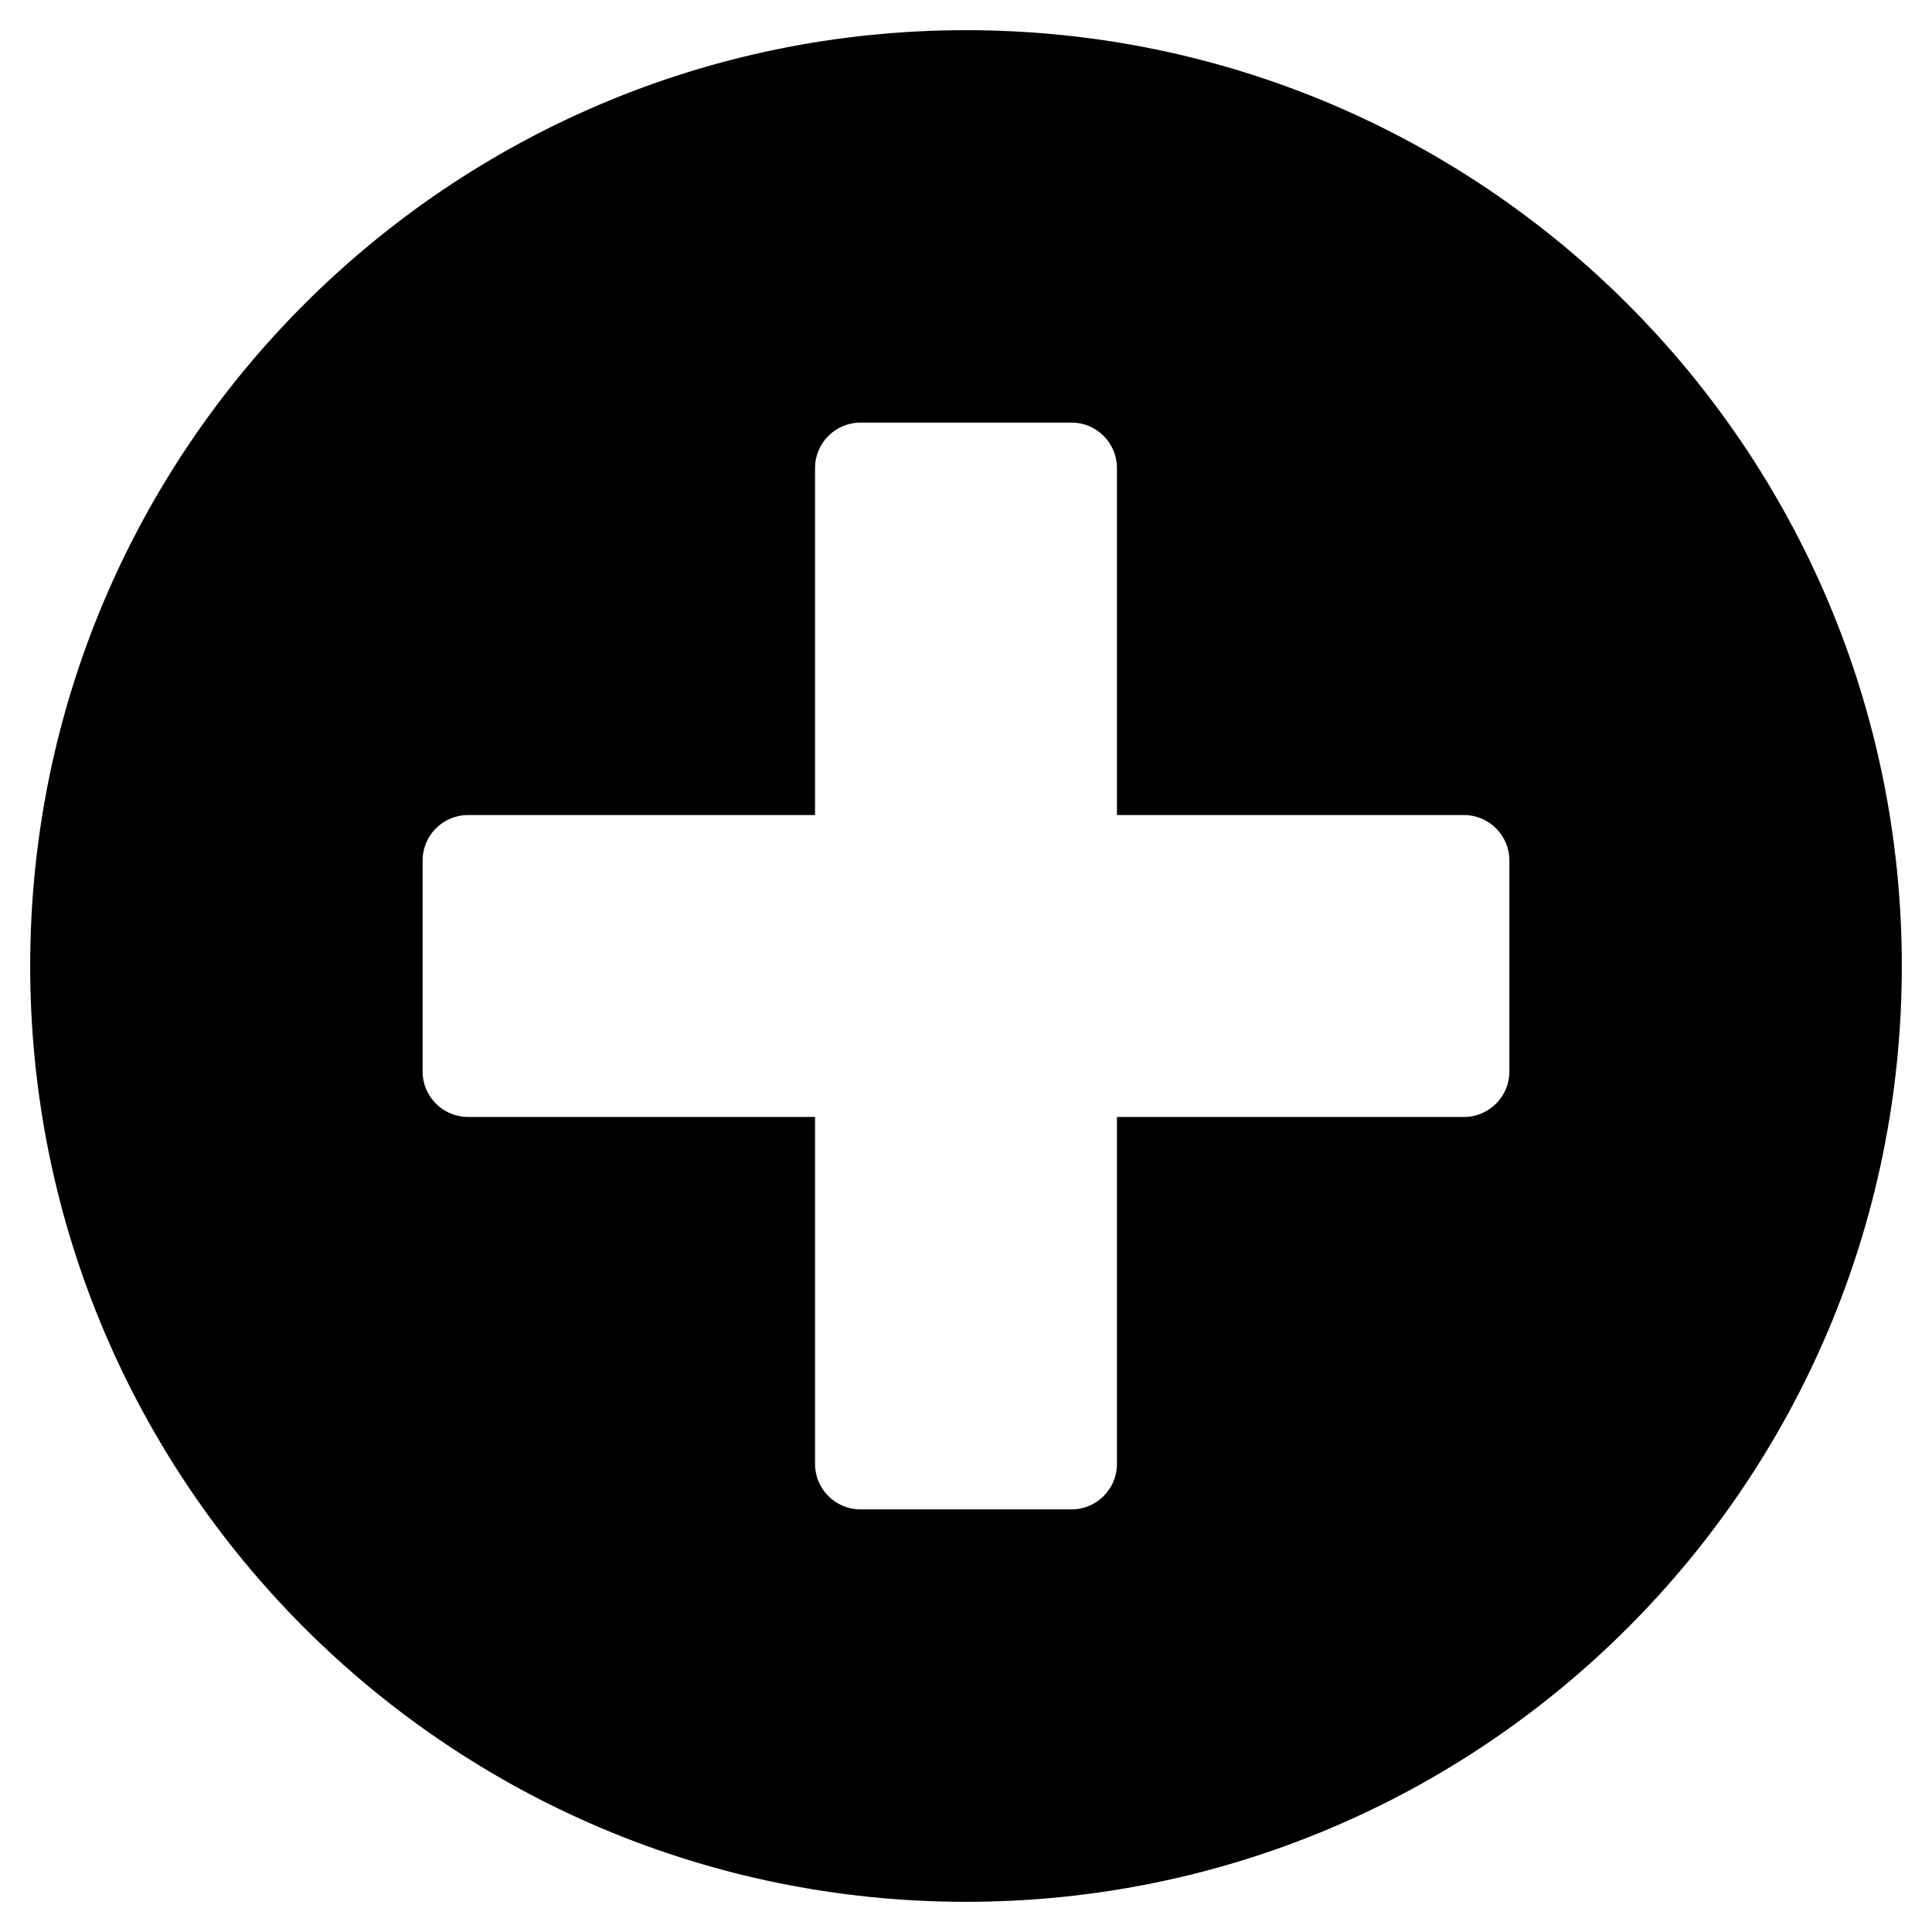
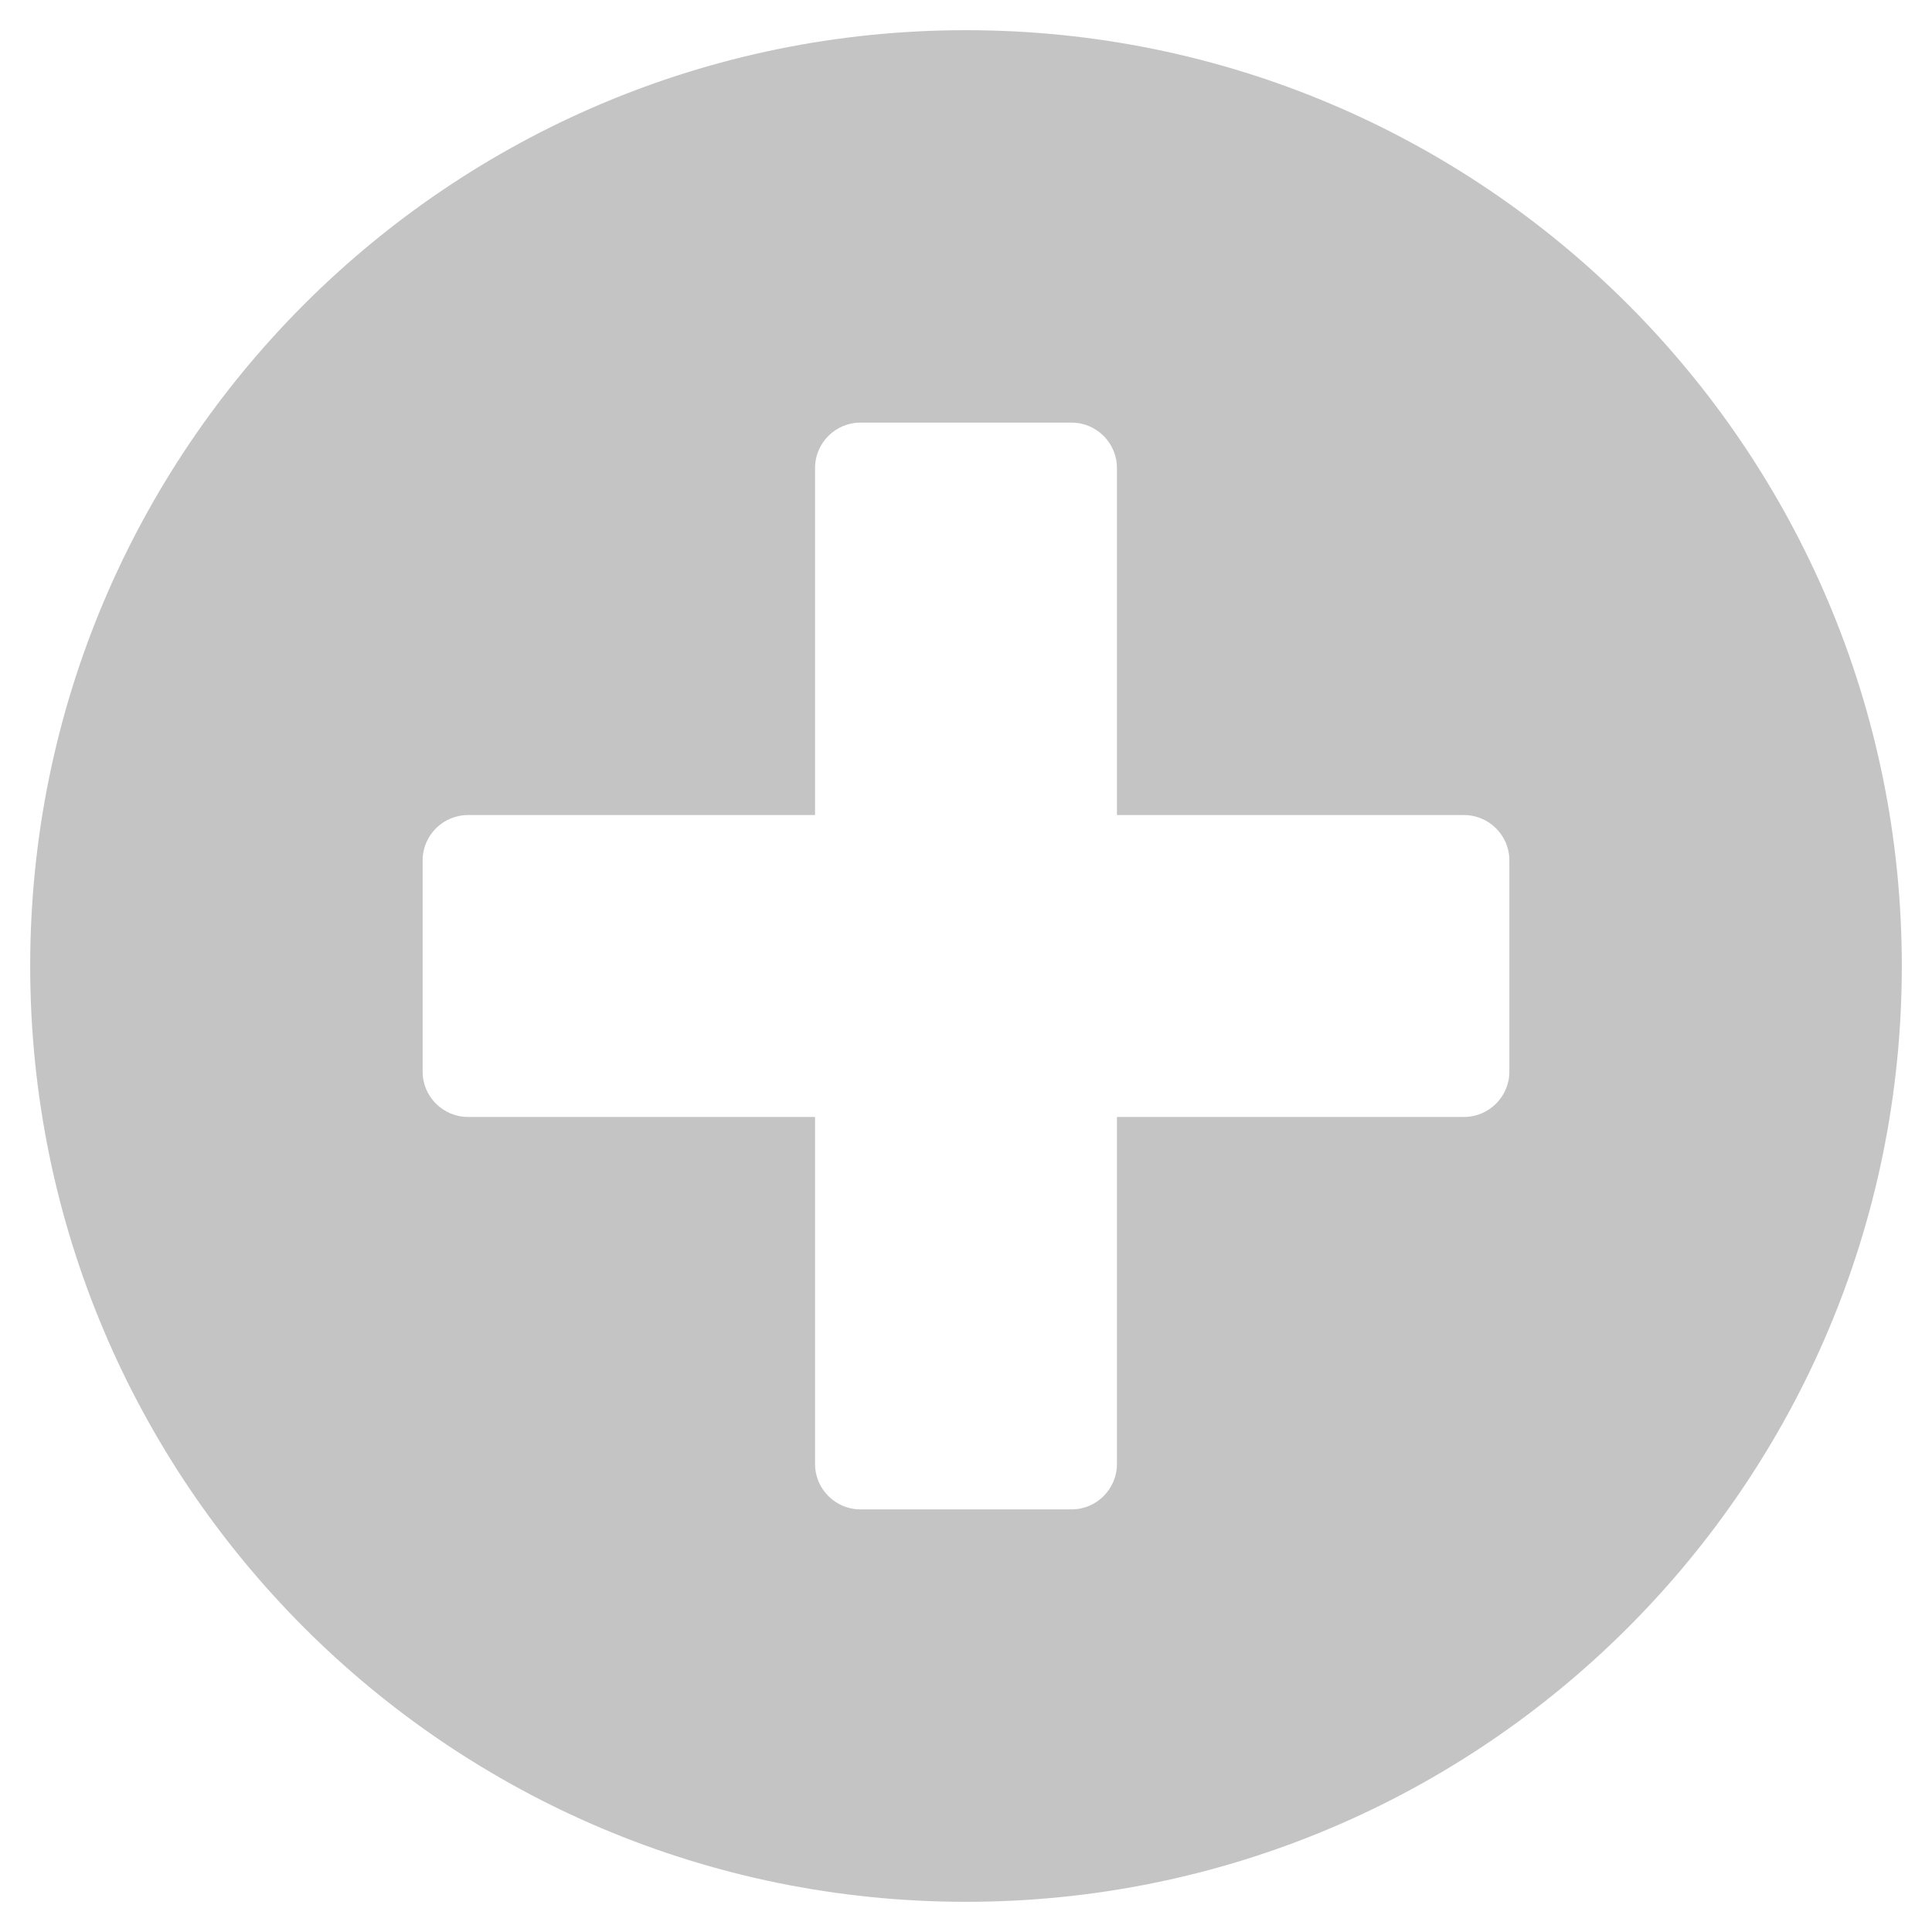
<svg xmlns="http://www.w3.org/2000/svg" aria-hidden="true" focusable="false" data-prefix="fas" data-icon="plus-circle" class="svg-inline--fa fa-plus-circle fa-w-16" role="img" viewBox="0 0 512 512">
-   <path fill="currentColor" d="M256 8C119 8 8 119 8 256s111 248 248 248 248-111 248-248S393 8 256 8zm144 276c0 6.6-5.4 12-12 12h-92v92c0 6.6-5.4 12-12 12h-56c-6.6 0-12-5.4-12-12v-92h-92c-6.6 0-12-5.4-12-12v-56c0-6.6 5.4-12 12-12h92v-92c0-6.6 5.4-12 12-12h56c6.6 0 12 5.4 12 12v92h92c6.6 0 12 5.4 12 12v56z" />
+   <path fill="#C4C4C4" d="M256 8C119 8 8 119 8 256s111 248 248 248 248-111 248-248S393 8 256 8zm144 276c0 6.6-5.4 12-12 12h-92v92c0 6.6-5.4 12-12 12h-56c-6.6 0-12-5.4-12-12v-92h-92c-6.6 0-12-5.4-12-12v-56c0-6.6 5.4-12 12-12h92v-92c0-6.6 5.4-12 12-12h56c6.6 0 12 5.4 12 12v92h92c6.6 0 12 5.4 12 12v56z" />
</svg>
